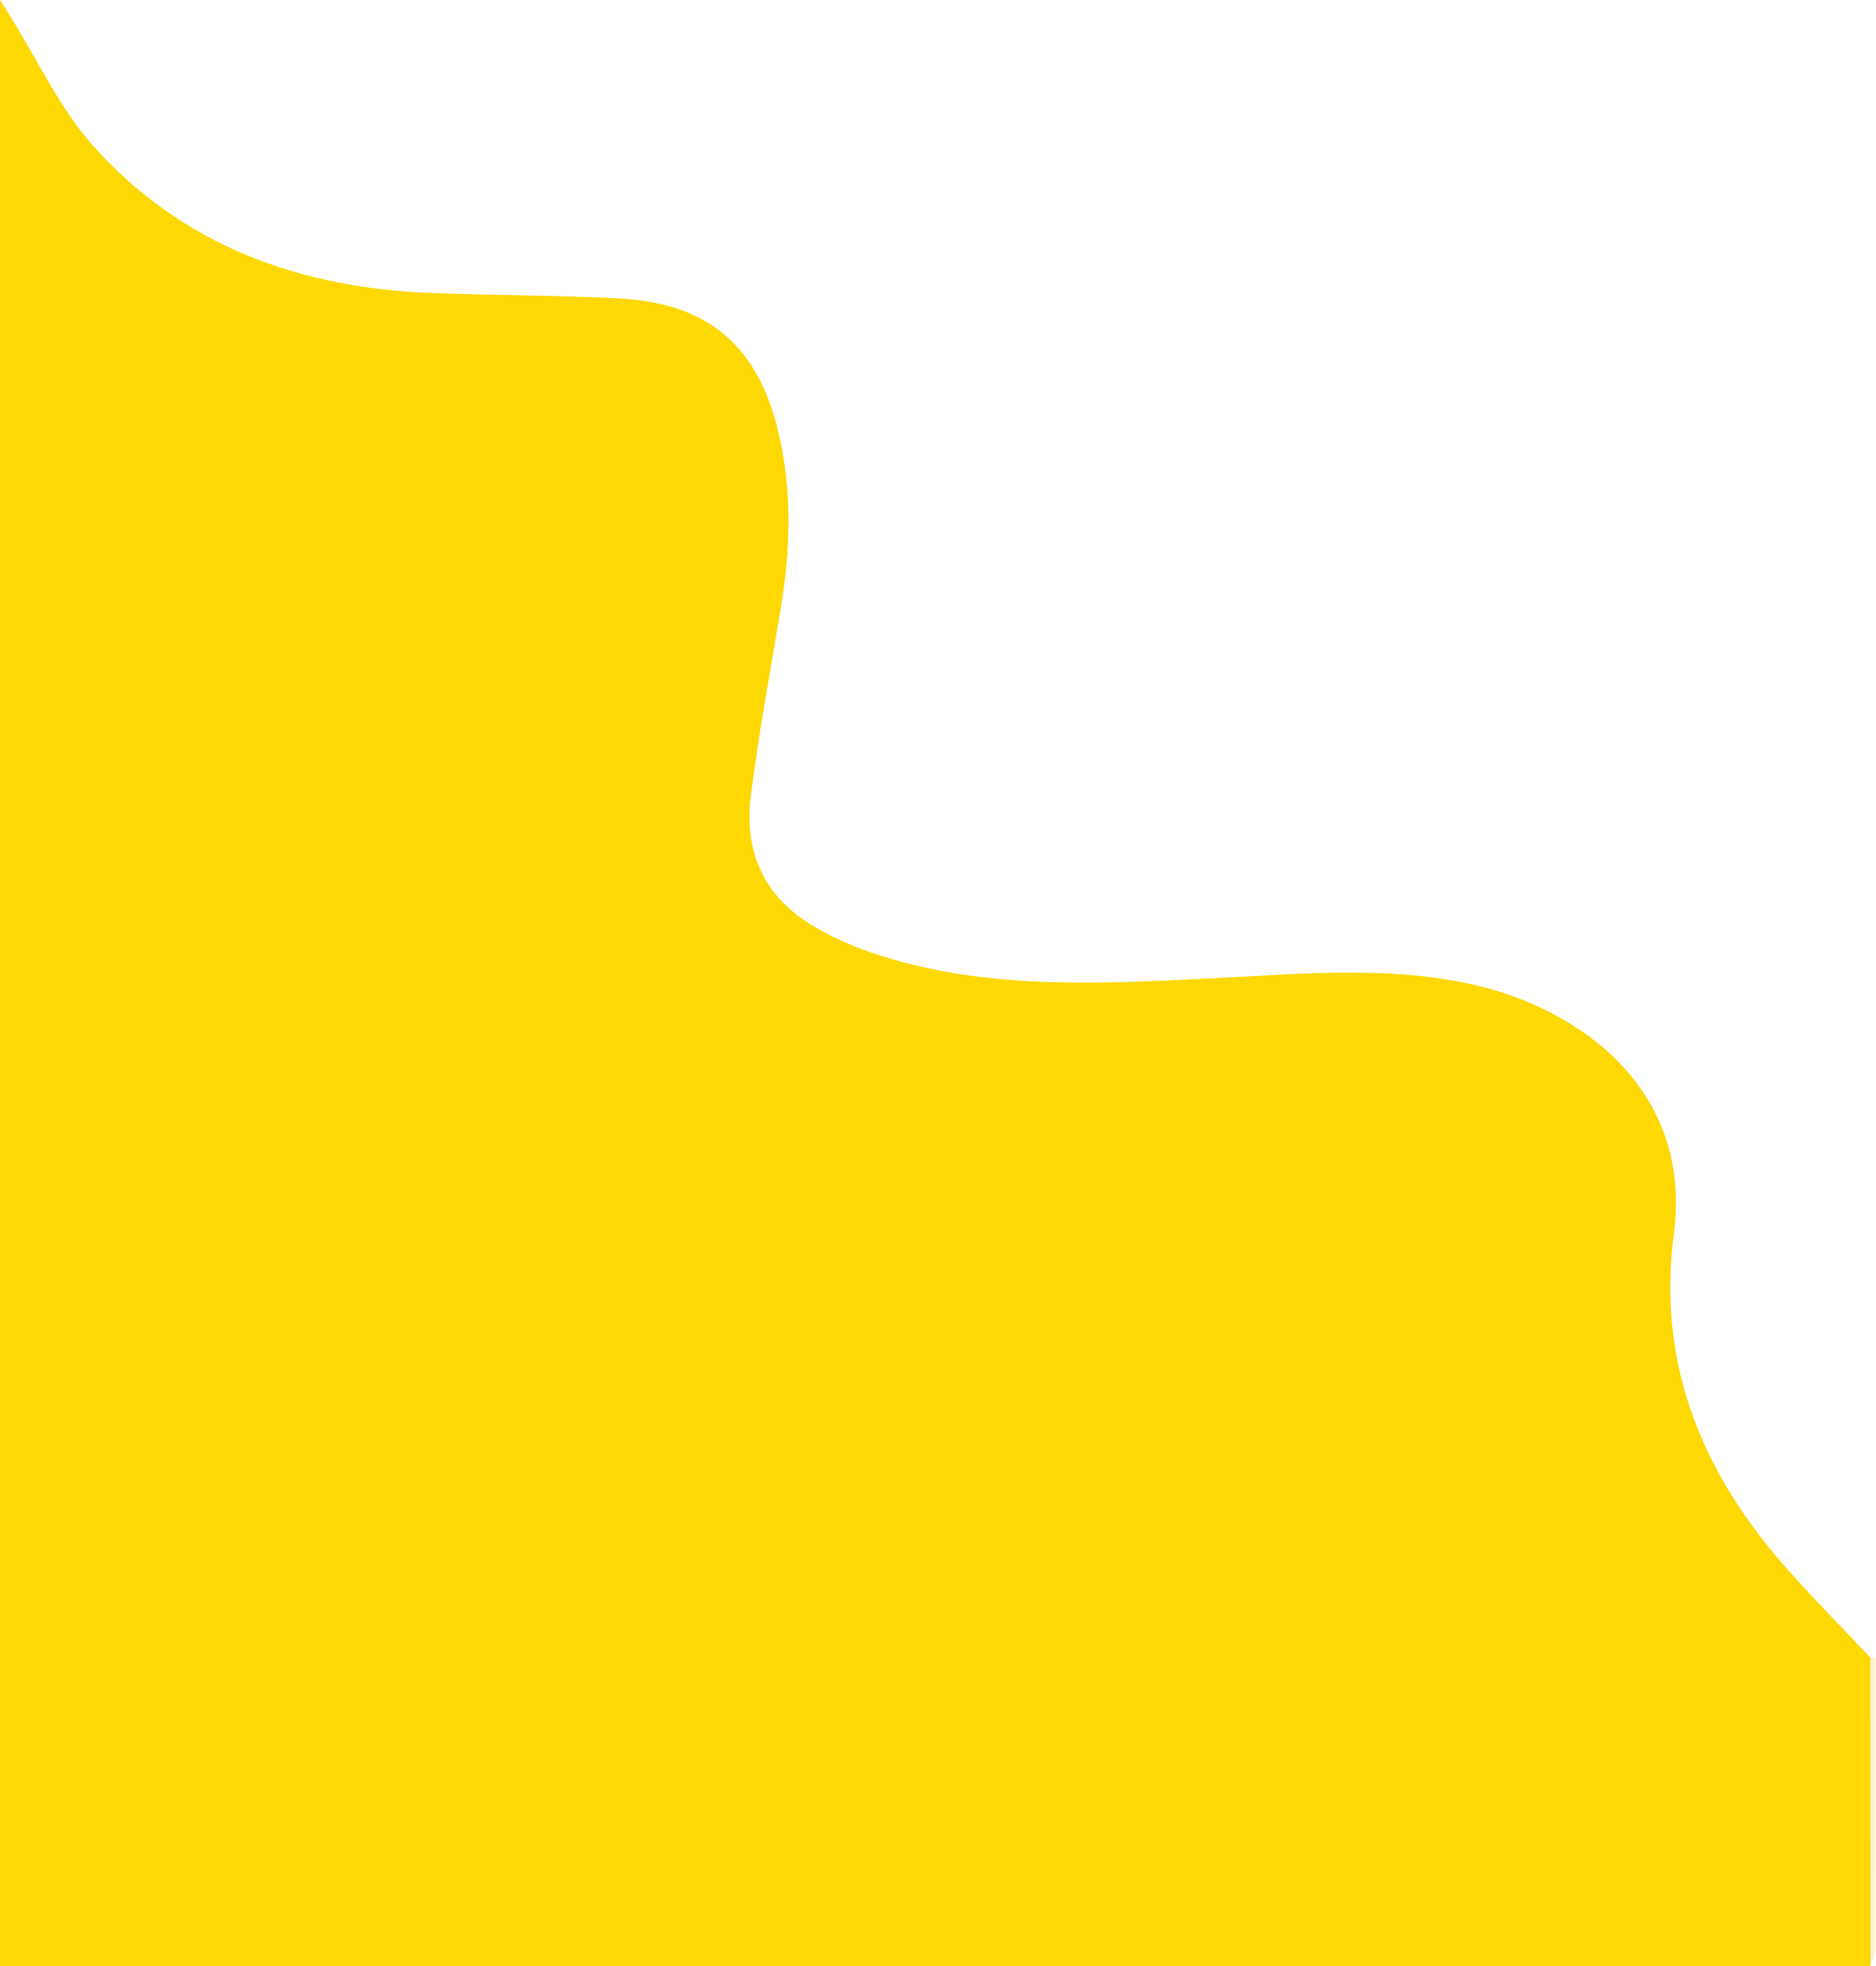
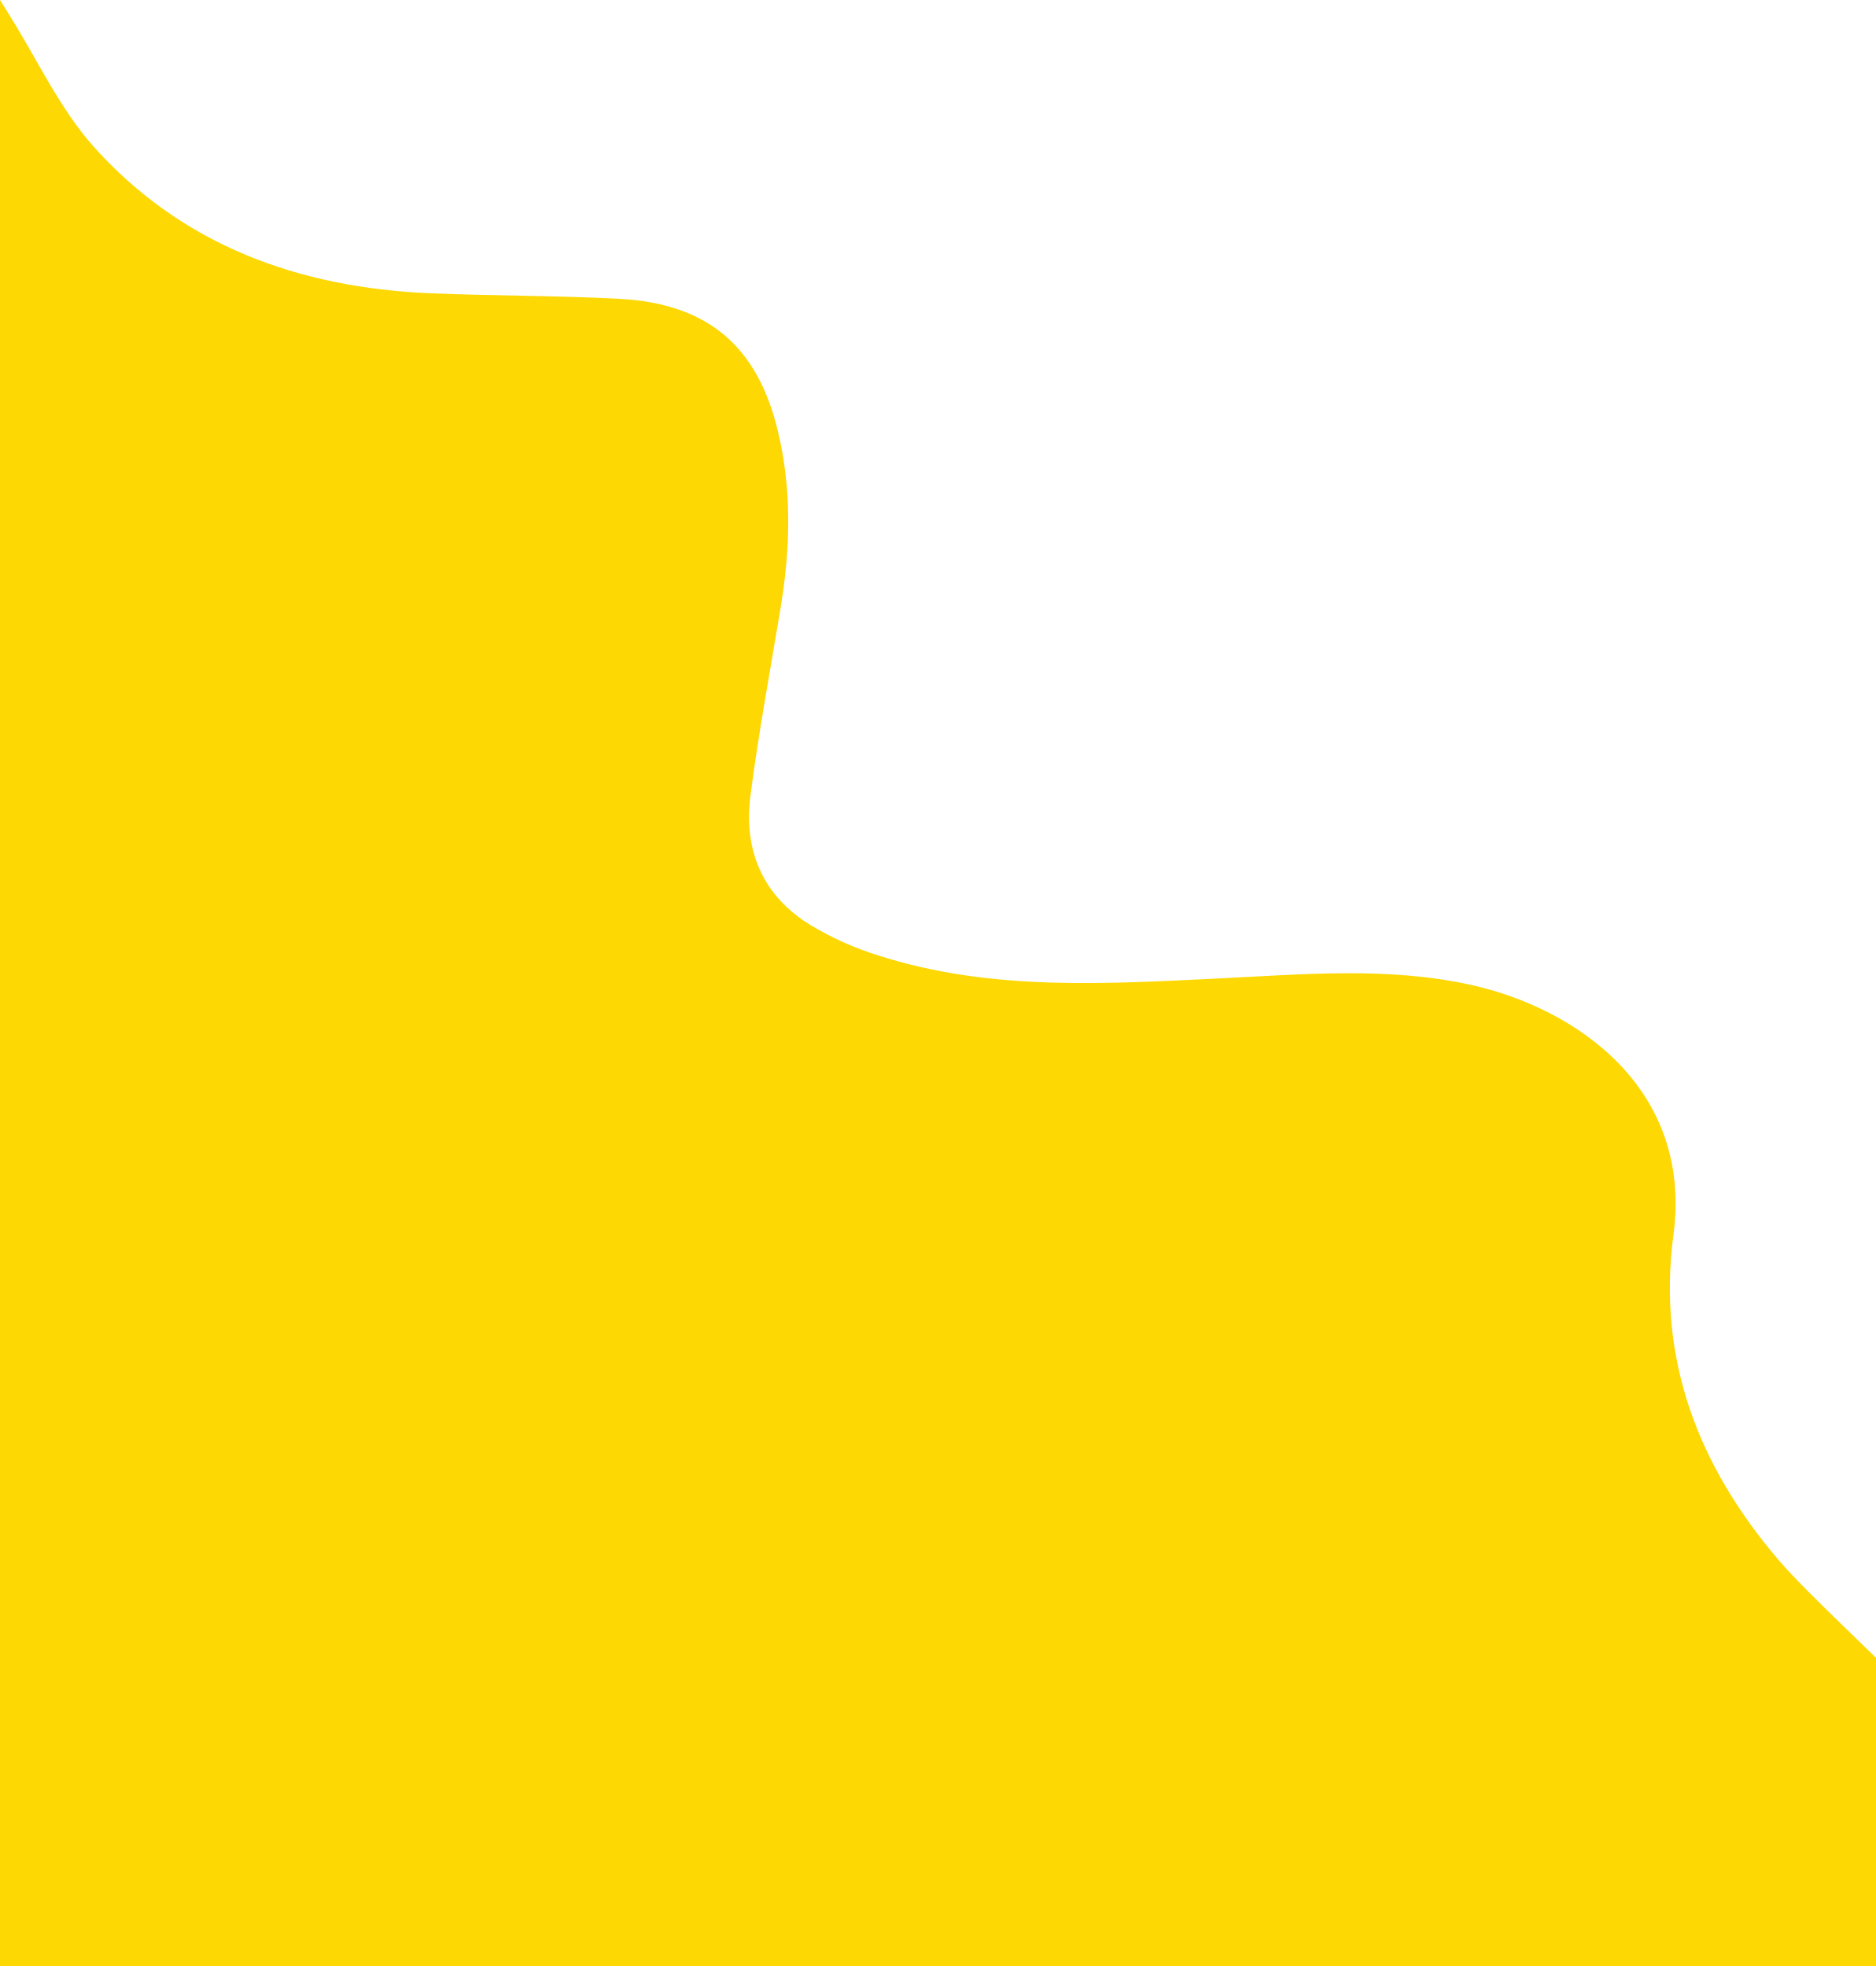
- <svg xmlns="http://www.w3.org/2000/svg" viewBox="0 0 506.34 530.9">
-   <defs>
-     <style>.cls-1{fill:#fdd803;}.cls-2{fill:#fff2c8;}</style>
-   </defs>
-   <g id="Layer_2" data-name="Layer 2">
-     <g id="Layer_1-2" data-name="Layer 1">
-       <path class="cls-1" d="M505,530.9H0V0L2.8,4.46c7.35,11.72,13.26,24.72,22.33,34.89,24,26.92,55.58,38.35,91.08,39.77,17,.68,34.09.56,51.1,1.48,23.72,1.29,37.17,12.67,42.74,35.7,3.8,15.69,3.44,31.54.84,47.4-2.8,17-6,34-8.17,51.1-1.9,14.72,3.28,27,16.25,34.92A86.52,86.52,0,0,0,237.52,258c30.11,9.61,61.08,7.59,92,6.06,22.68-1.12,45.37-3.25,67.89,1.75,28.24,6.27,59.72,27.85,54.49,67.43-4.46,33.68,6.79,62.69,28.47,88,7.81,9.12,16.38,17.61,24.6,26.39Q504.95,489.3,505,530.9Z" />
-       <path class="cls-2" d="M504.93,447.67l1.4,0c0,26.16,0,52.32-.05,78.47,0,1.6-.86,3.19-1.31,4.78Q505,489.29,504.93,447.67Z" />
+ <svg xmlns="http://www.w3.org/2000/svg" version="1.1" id="Layer_1" x="0px" y="0px" viewBox="0 0 506.3 530.9" style="enable-background:new 0 0 506.3 530.9;" xml:space="preserve">
+   <style type="text/css">
+ 	.st0{fill:#FDD803;}
+ </style>
+   <g id="Layer_2_1_">
+     <g id="Layer_1-2">
+       <path class="st0" d="M514,530.9H0V0l2.8,4.5c7.3,11.7,13.3,24.7,22.3,34.9c24,26.9,55.6,38.3,91.1,39.8c17,0.7,34.1,0.6,51.1,1.5    c23.7,1.3,37.2,12.7,42.7,35.7c3.8,15.7,3.4,31.5,0.8,47.4c-2.8,17-6,34-8.2,51.1c-1.9,14.7,3.3,27,16.2,34.9    c5.8,3.5,12.1,6.3,18.6,8.3c30.1,9.6,61.1,7.6,92,6.1c22.7-1.1,45.4-3.2,67.9,1.8c28.2,6.3,59.7,27.9,54.5,67.4    c-4.5,33.7,6.8,62.7,28.5,88c7.8,9.1,25.4,25,33.6,33.8C514,482.8,514,503.2,514,530.9z" />
    </g>
  </g>
</svg>
